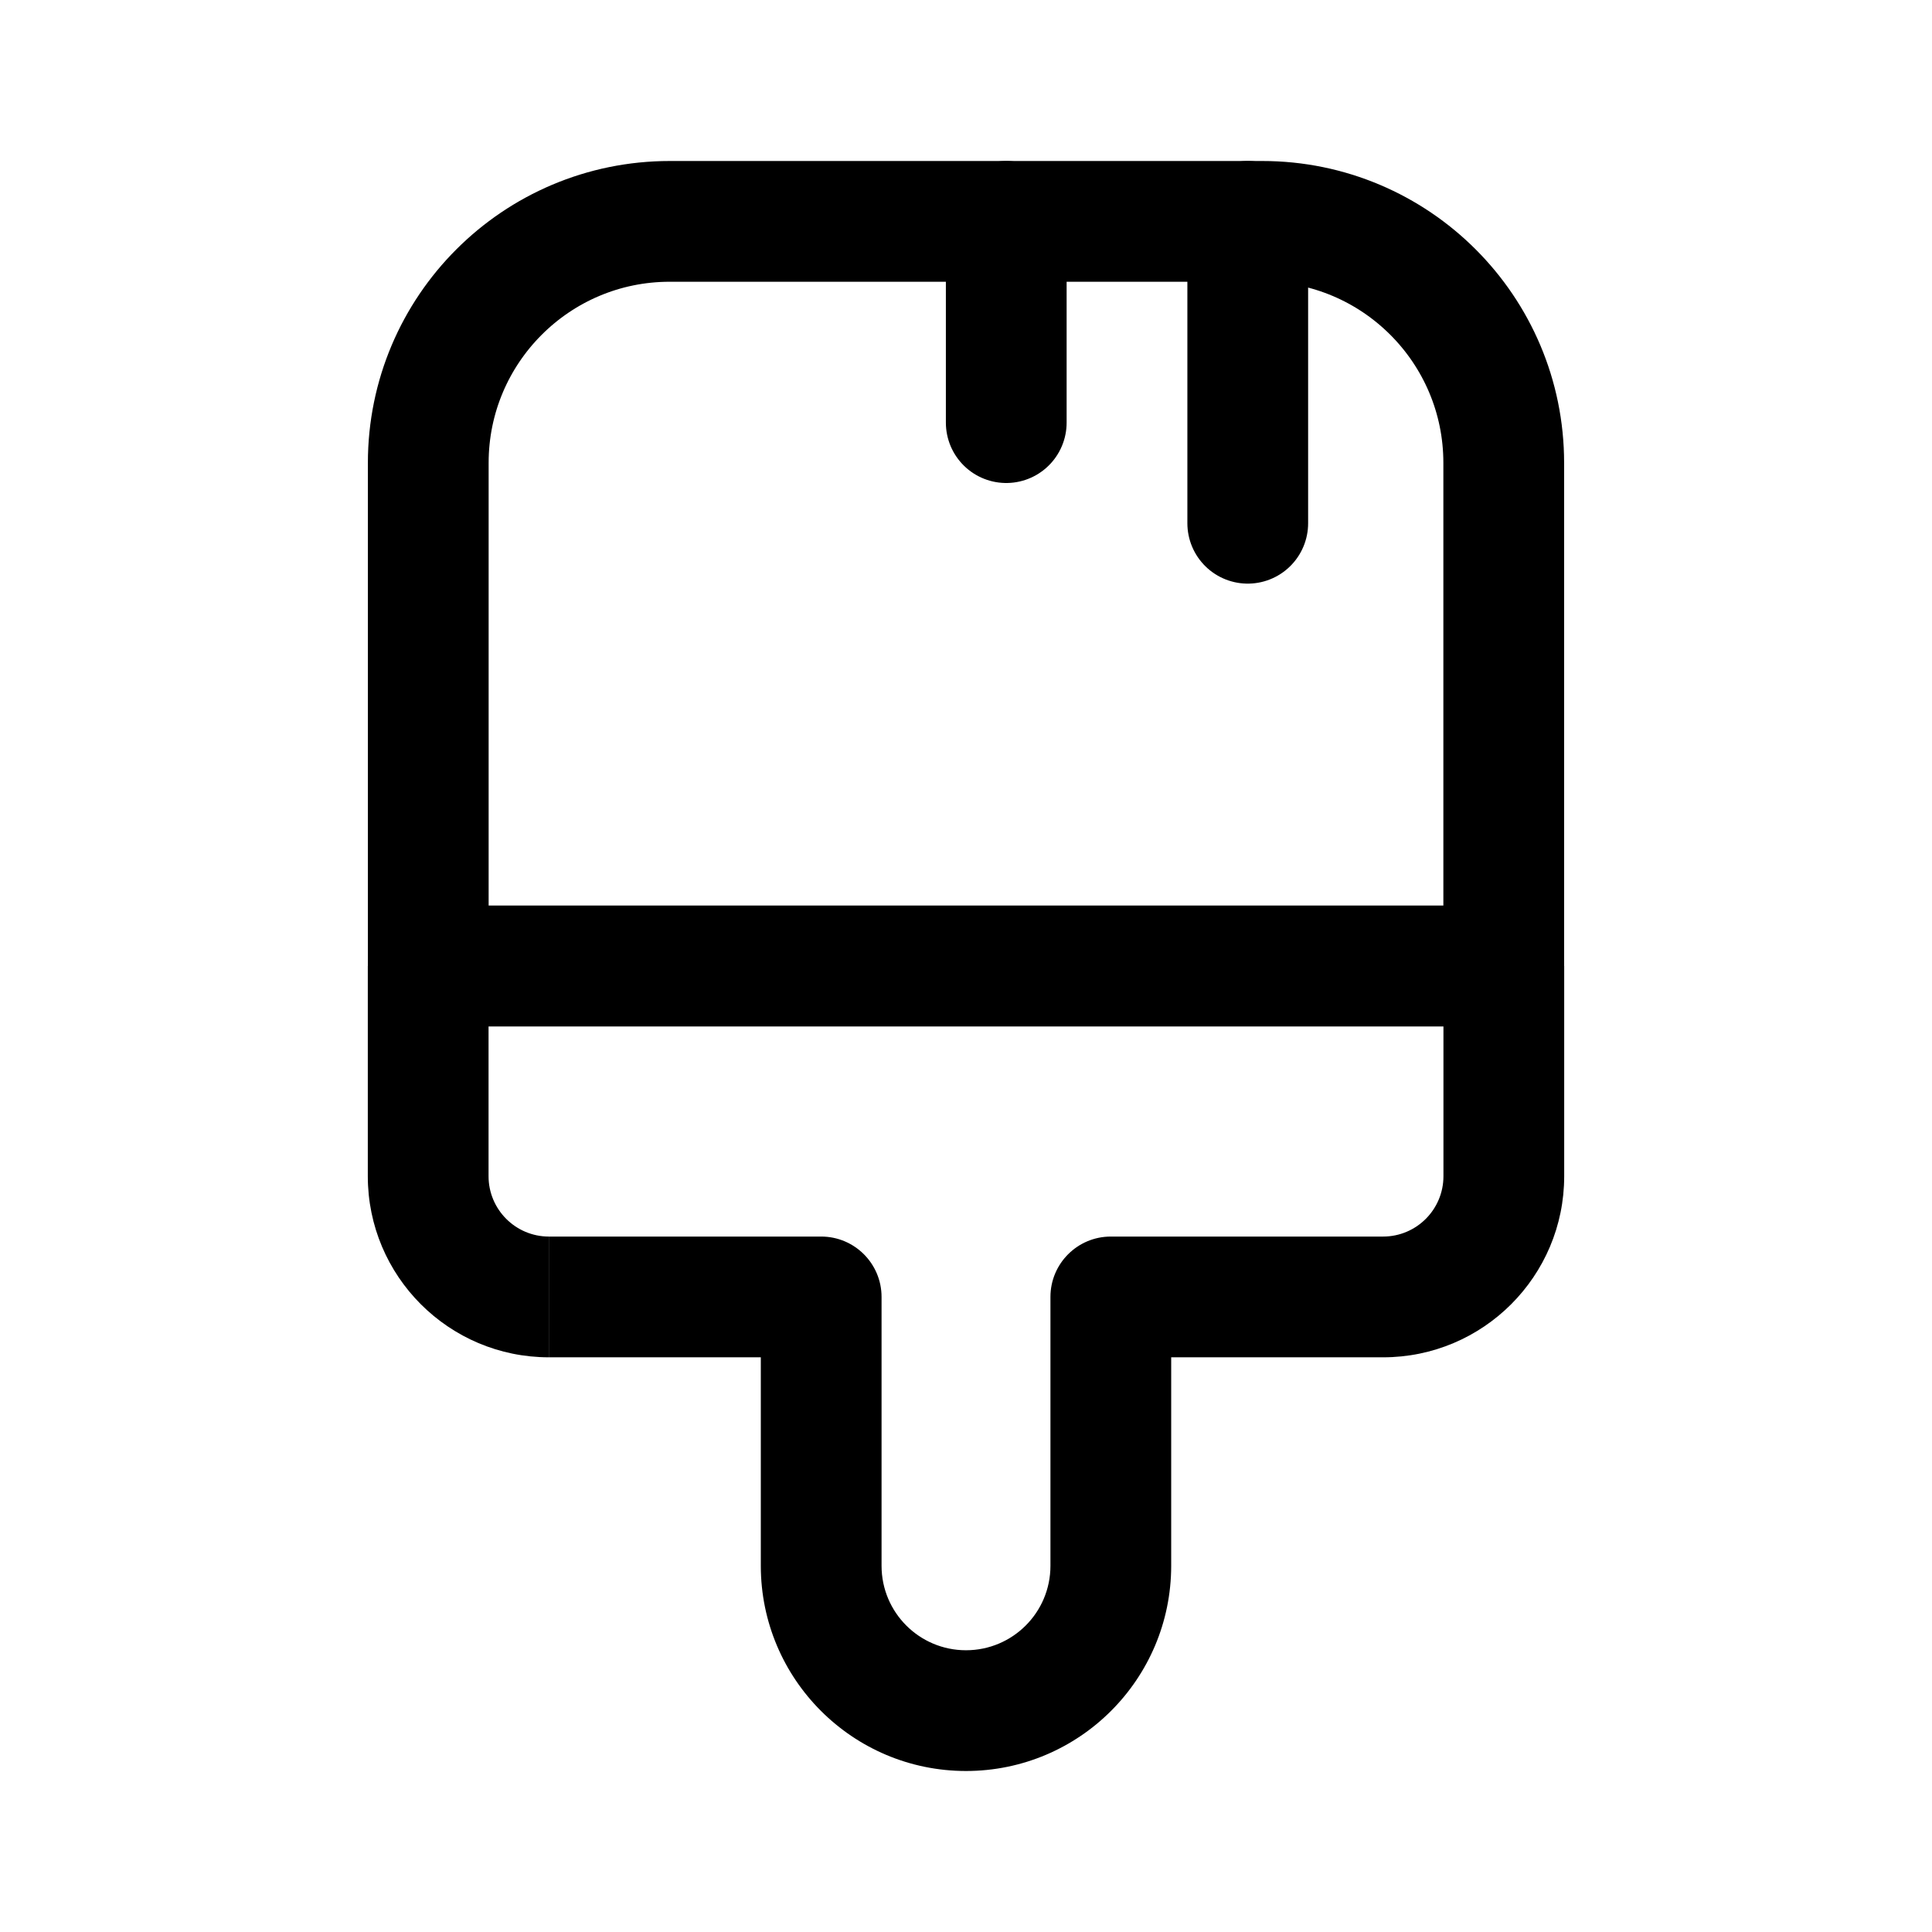
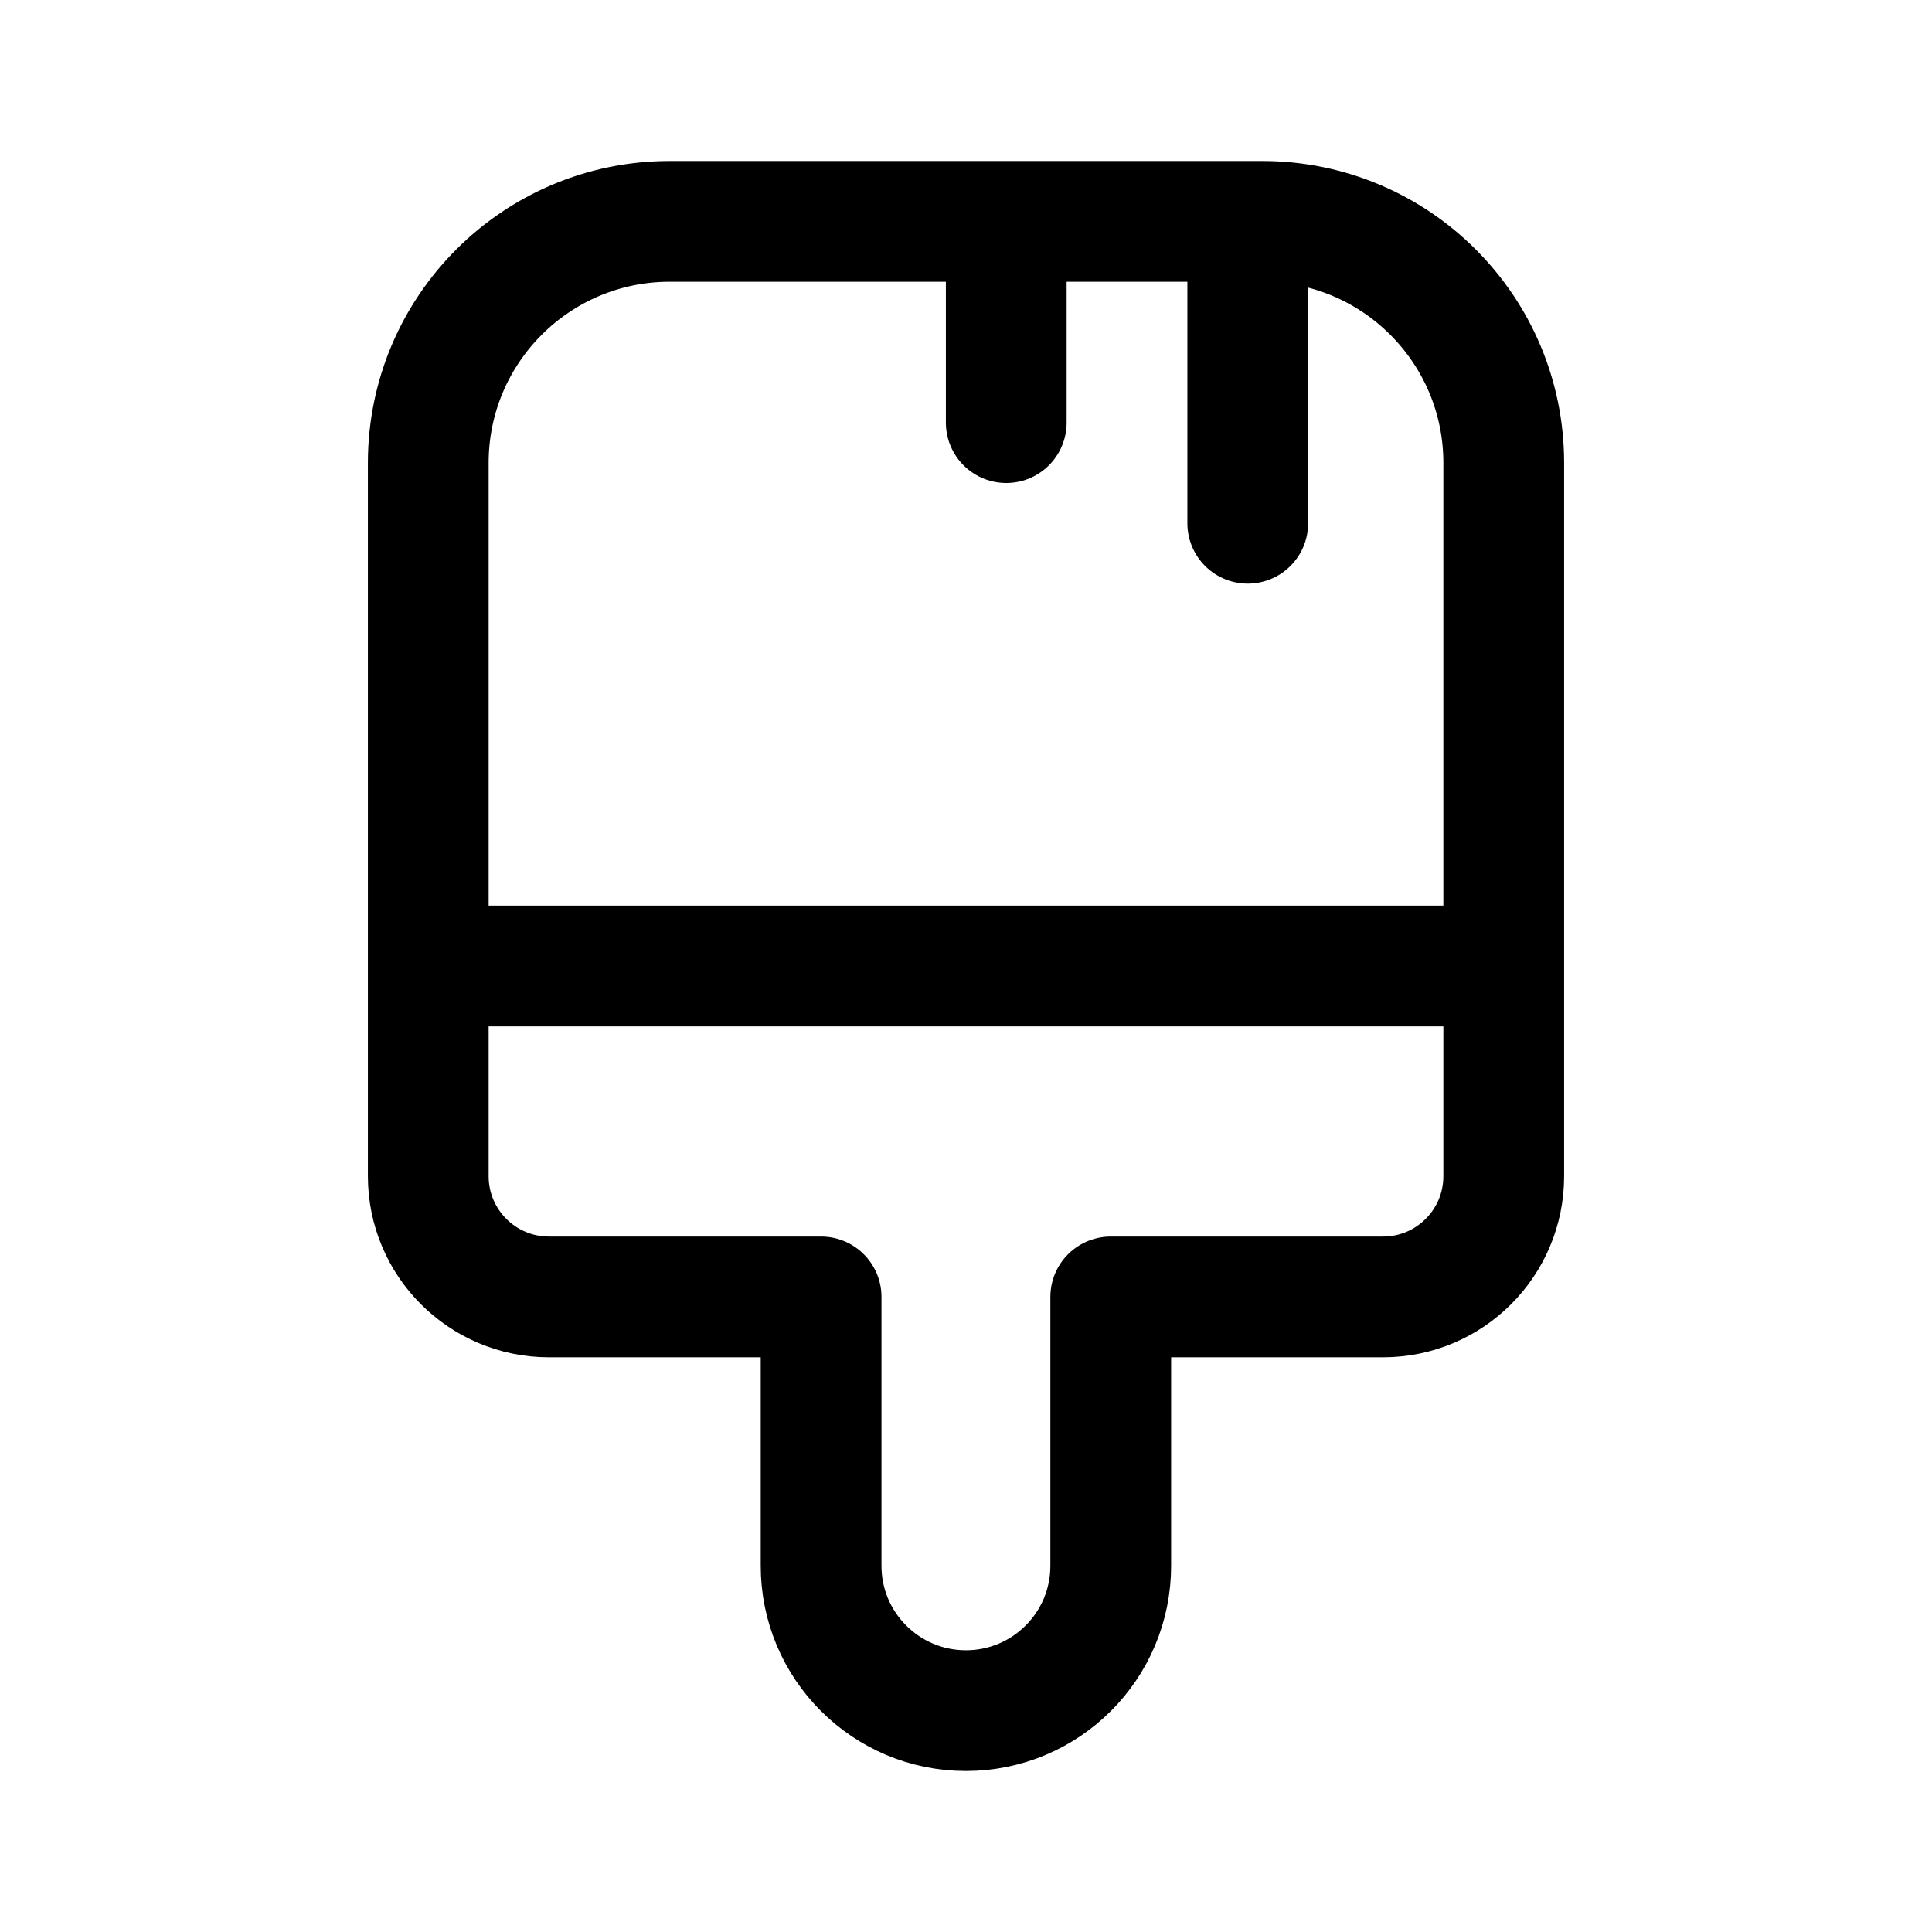
<svg xmlns="http://www.w3.org/2000/svg" width="24" height="24" fill="none" viewBox="0 0 24 24">
-   <path stroke="currentColor" stroke-linecap="round" stroke-linejoin="round" stroke-width="1.5" d="M5.32 5.75a3 3 0 0 1 3-3h7.36a3 3 0 0 1 3 3V12H5.32z" />
-   <path fill="currentColor" d="M5.32 12v-.75a.75.75 0 0 0-.75.75zm13.36 0h.75a.75.75 0 0 0-.75-.75zm-8.479 4.111h.75a.75.75 0 0 0-.75-.75zm3.598 0v-.75a.75.75 0 0 0-.75.75zm-8.48-3.361h13.362v-1.5H5.319zm.75 1.861V12h-1.5v2.611zm.75.75a.75.75 0 0 1-.75-.75h-1.5a2.25 2.25 0 0 0 2.25 2.25zm3.382 0H6.82v1.5h3.382zm.75 4.09v-3.34h-1.5v3.34zM12 20.5c-.58 0-1.049-.47-1.049-1.049h-1.5A2.55 2.55 0 0 0 12 22zm1.049-1.049c0 .58-.47 1.049-1.049 1.049V22a2.55 2.55 0 0 0 2.549-2.549zm0-3.34v3.34h1.5v-3.34zm4.132-.75h-3.382v1.5h3.382zm.75-.75a.75.75 0 0 1-.75.75v1.5a2.25 2.25 0 0 0 2.25-2.25zm0-2.611v2.611h1.5V12z" />
-   <path stroke="currentColor" stroke-linecap="round" stroke-linejoin="round" stroke-width="1.5" d="M15.5 2.75V6.5m-3-3.75v2.5" />
+   <path stroke="currentColor" stroke-linecap="round" stroke-linejoin="round" stroke-width="1.5" d="M5.32 5.75a3 3 0 0 1 3-3h7.36a3 3 0 0 1 3 3V12H5.32zM18.68 12H5.32v2.611a1.5 1.5 0 0 0 1.5 1.5h3.38v3.34a1.799 1.799 0 0 0 3.598 0v-3.34h3.382a1.5 1.5 0 0 0 1.5-1.5zM15.5 2.75V6.5m-3-3.75v2.5" />
</svg>
